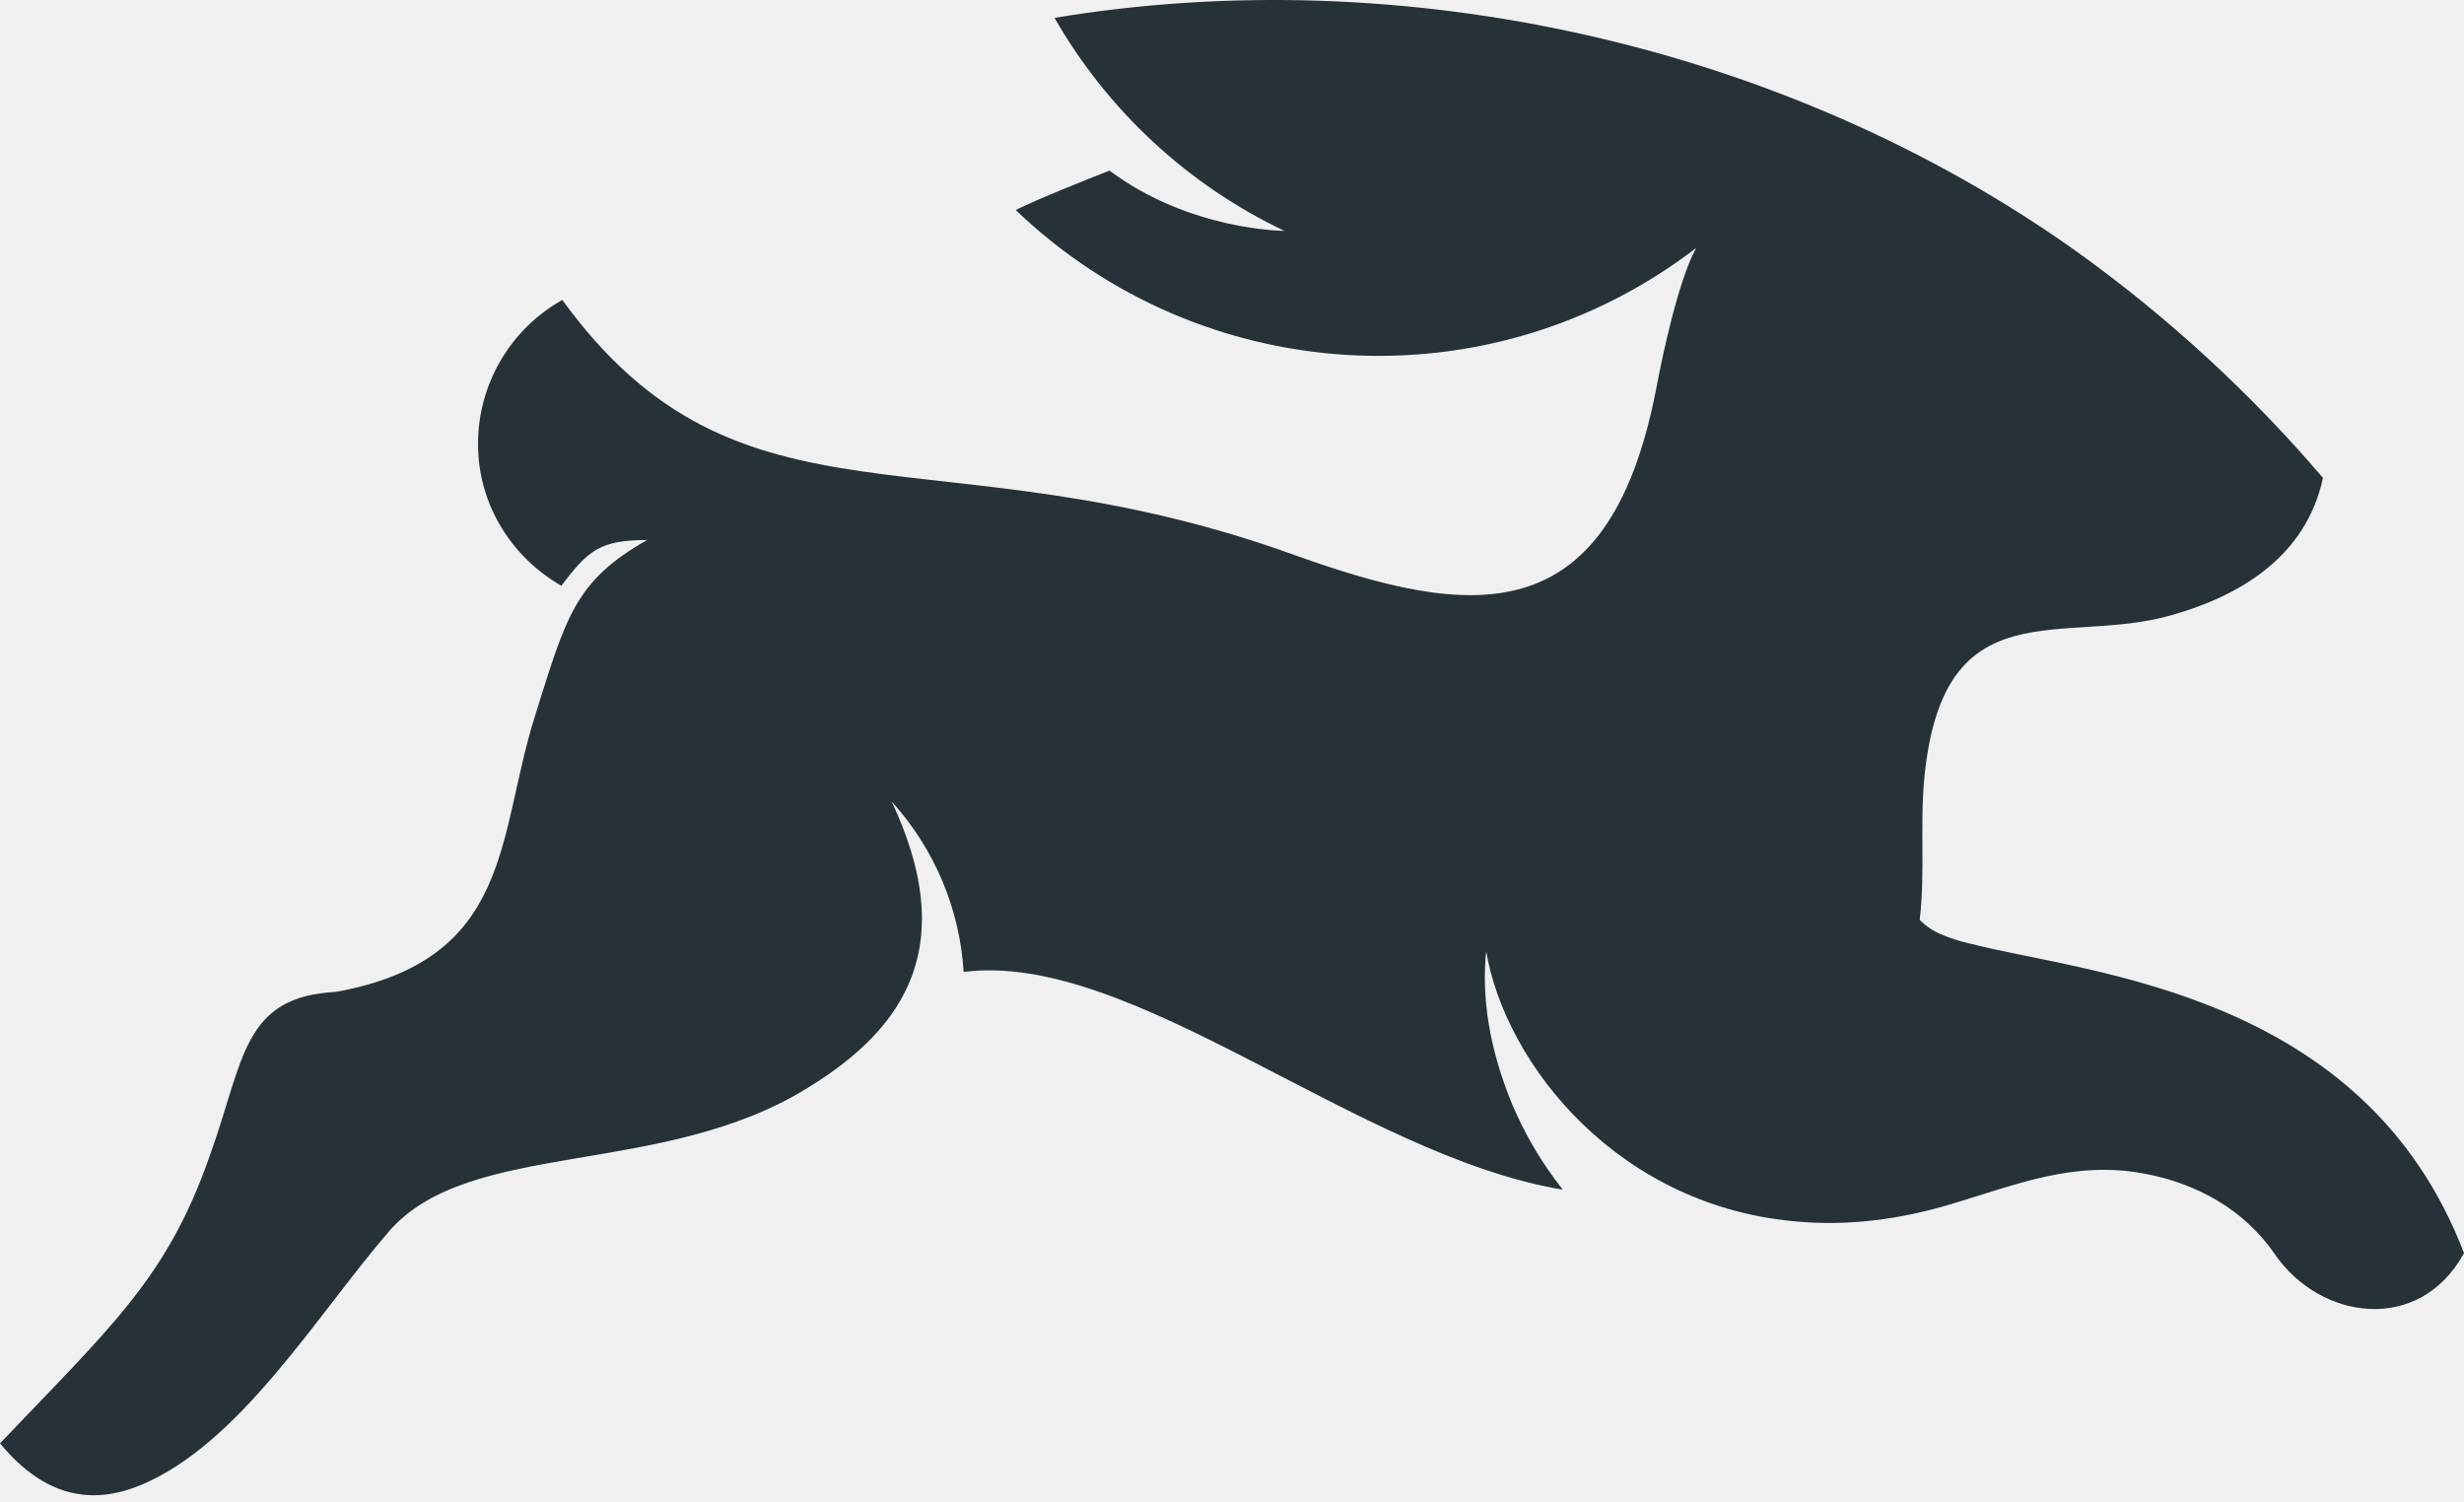
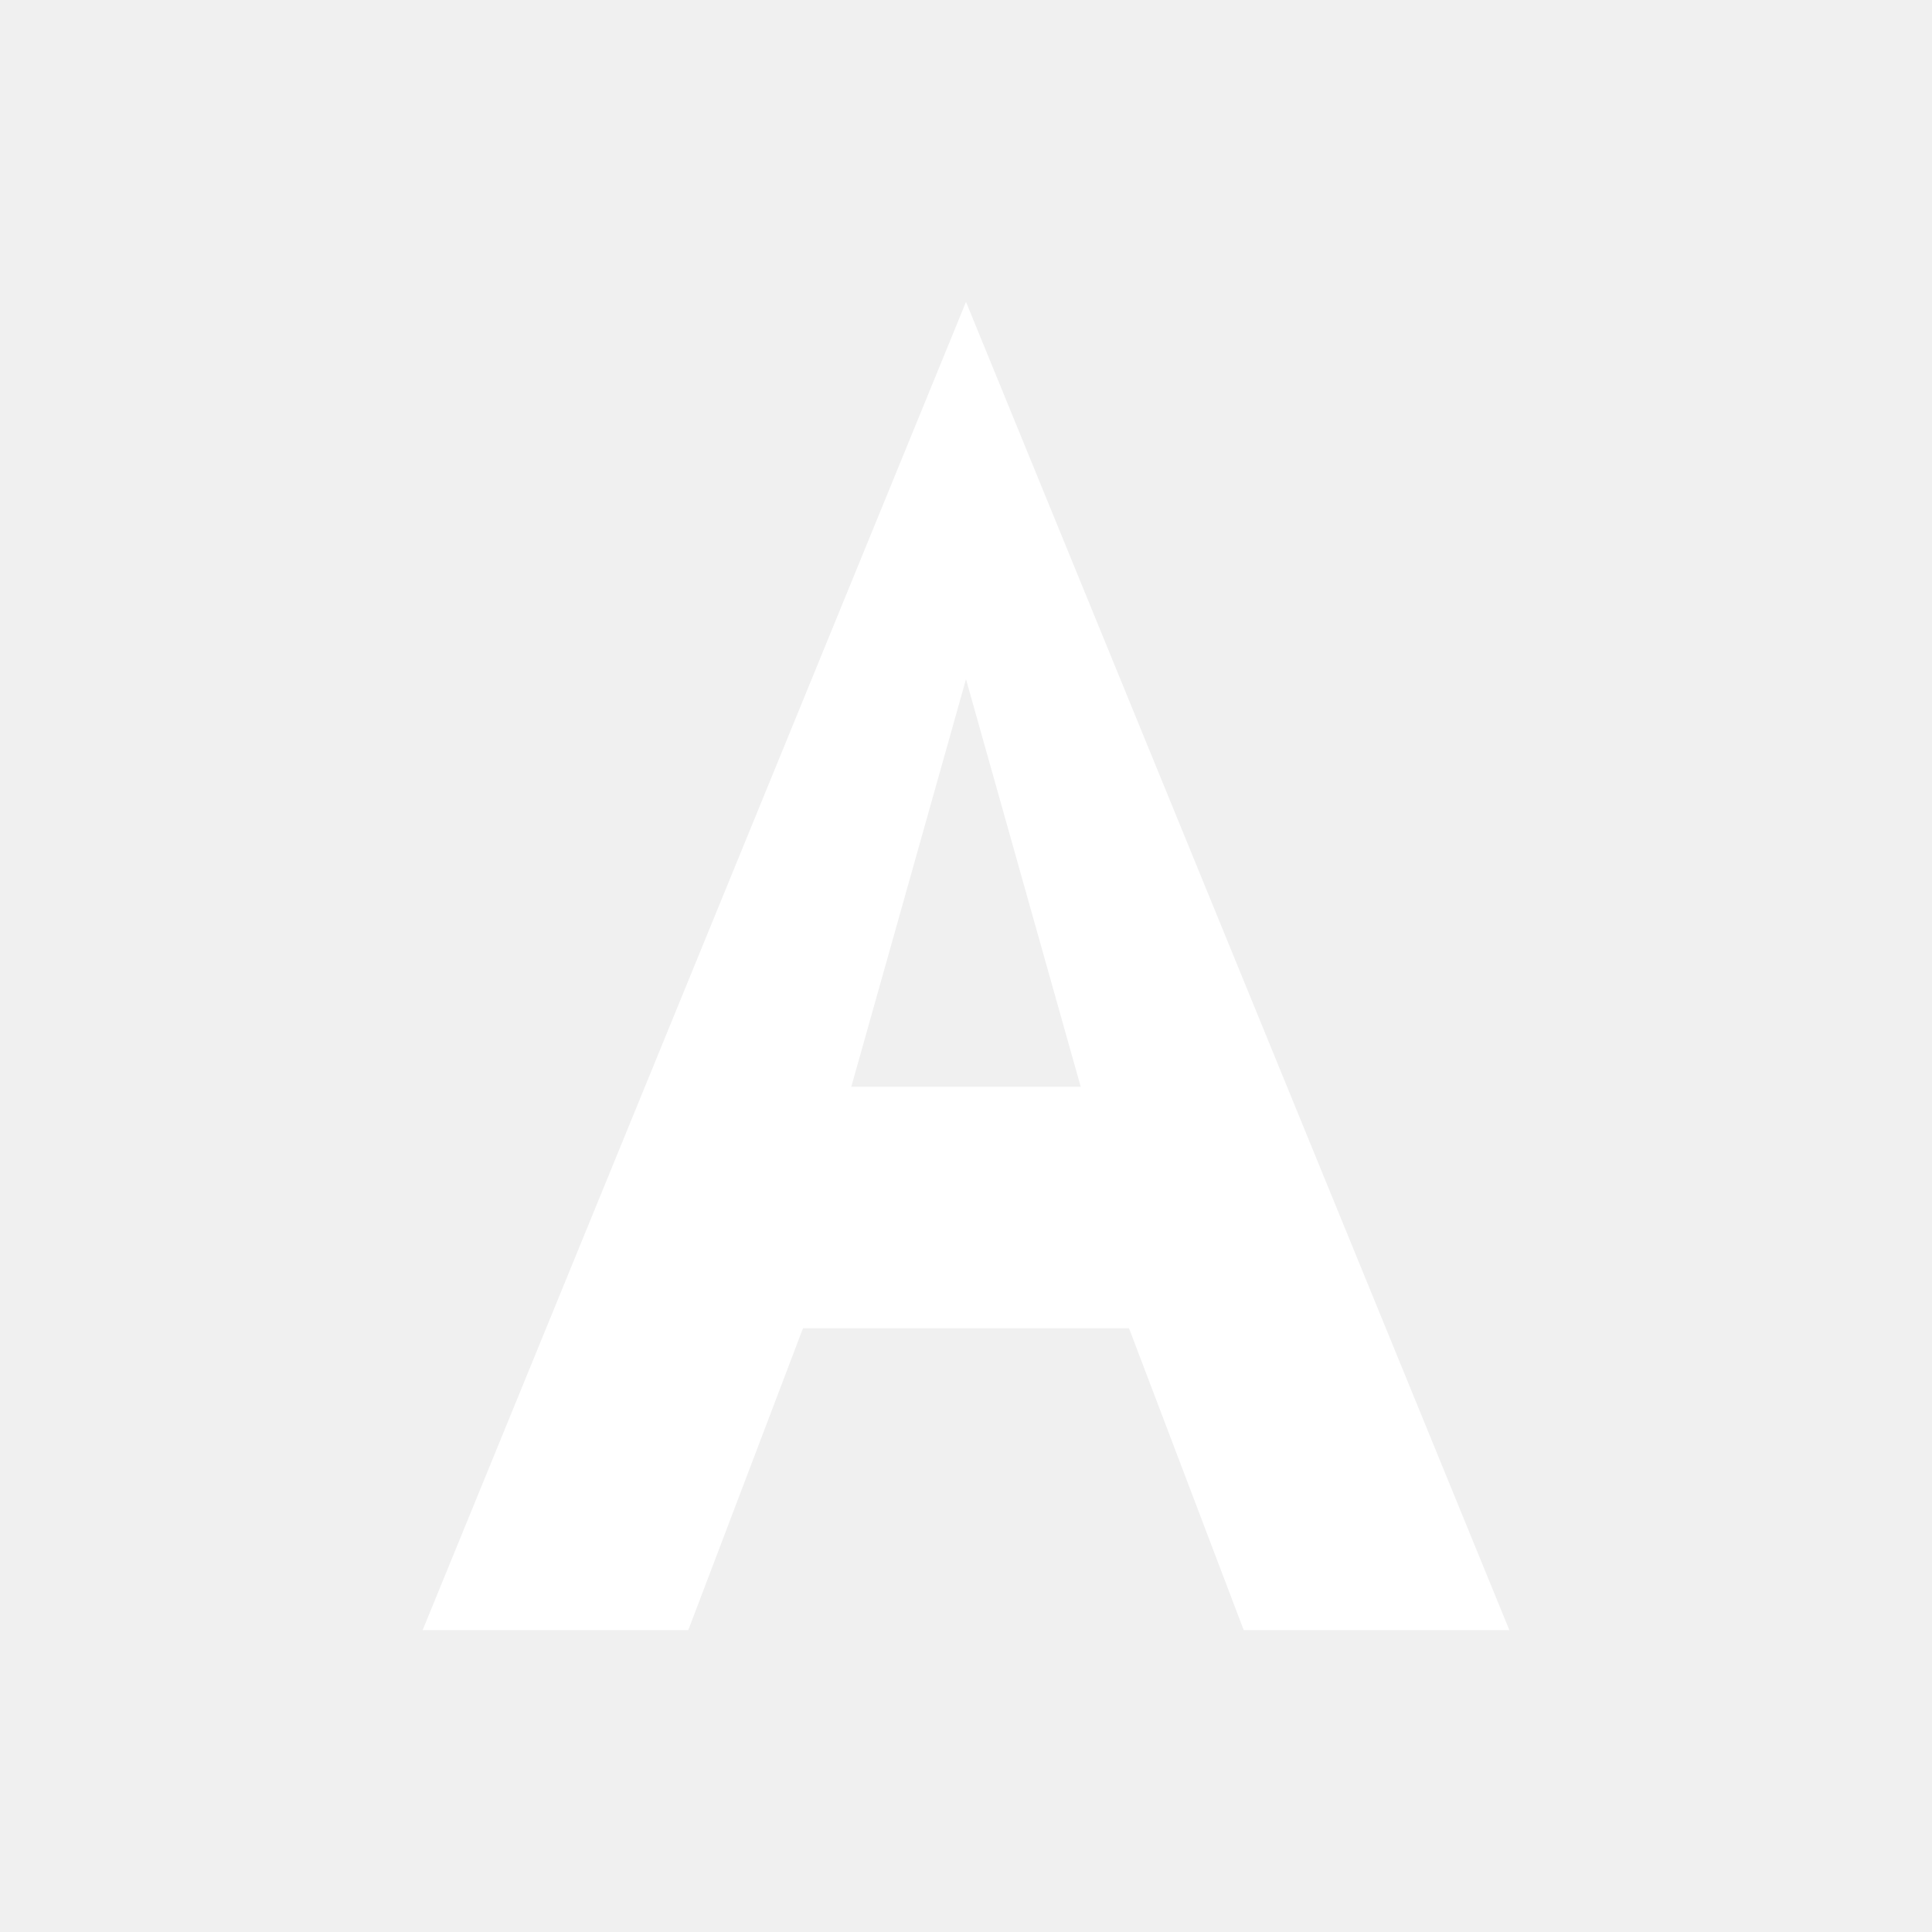
- <svg xmlns="http://www.w3.org/2000/svg" width="64" height="39">
-   <path fill="#263238" fill-rule="evenodd" d="M51.166 24.51a4.636 4.636 0 0 1-.763-.246 1.751 1.751 0 0 1-.54-.368c.147-1.304 0-2.435.122-3.713.492-4.967 3.615-3.393 6.418-4.204 1.745-.492 3.491-1.5 3.934-3.566a36.074 36.074 0 0 0-6.393-5.876C46.347 1.128 36.414-1.036 27.39.464a13.635 13.635 0 0 0 5.968 5.532s-2.445 0-4.541-1.565c-.615.245-1.845.73-2.435 1.024 4.794 4.598 12.293 5.114 17.678.984-.025.049-.492.762-1.057 3.737-1.254 6.343-4.869 5.852-9.343 4.254-9.294-3.369-14.408-.246-19.055-6.639a4.29 4.29 0 0 0-2.189 3.737c0 1.598.886 2.95 2.164 3.688.698-.926 1.011-1.189 2.228-1.189-1.883 1.068-2.105 2-2.916 4.582-.984 3.123-.566 6.32-5.164 7.155-2.434.123-2.385 1.77-3.27 4.23C4.352 33.188 2.877 34.467 0 37.491c1.18 1.426 2.41 1.598 3.663 1.082 2.582-1.082 4.574-4.426 6.442-6.59 2.09-2.409 7.106-1.376 10.892-3.737 2.607-1.598 3.885-3.761 2.164-7.425a7.254 7.254 0 0 1 1.869 4.426c4.376-.566 10.228 4.77 15.563 5.655a9.53 9.53 0 0 1-1.303-2.188c-.615-1.476-.811-2.828-.688-4.008.491 2.926 3.442 6.688 8.187 7.032 1.205.098 2.533-.05 3.91-.467 1.647-.492 3.171-1.131 4.99-.787 1.353.246 2.607.934 3.394 2.09 1.18 1.72 3.761 2.09 4.917-.025-2.606-6.81-9.786-7.253-12.834-8.04z" />
+ <svg xmlns="http://www.w3.org/2000/svg" width="64" height="64" viewBox="0 0 64 64" fill="none">
+   <path fill="#FFFFFF" d="M32 10L50 54H41.2L37.4 44H26.6L22.8 54H14L32 10ZM32 22.5L28.2 36H35.8L32 22.5Z" />
</svg>
